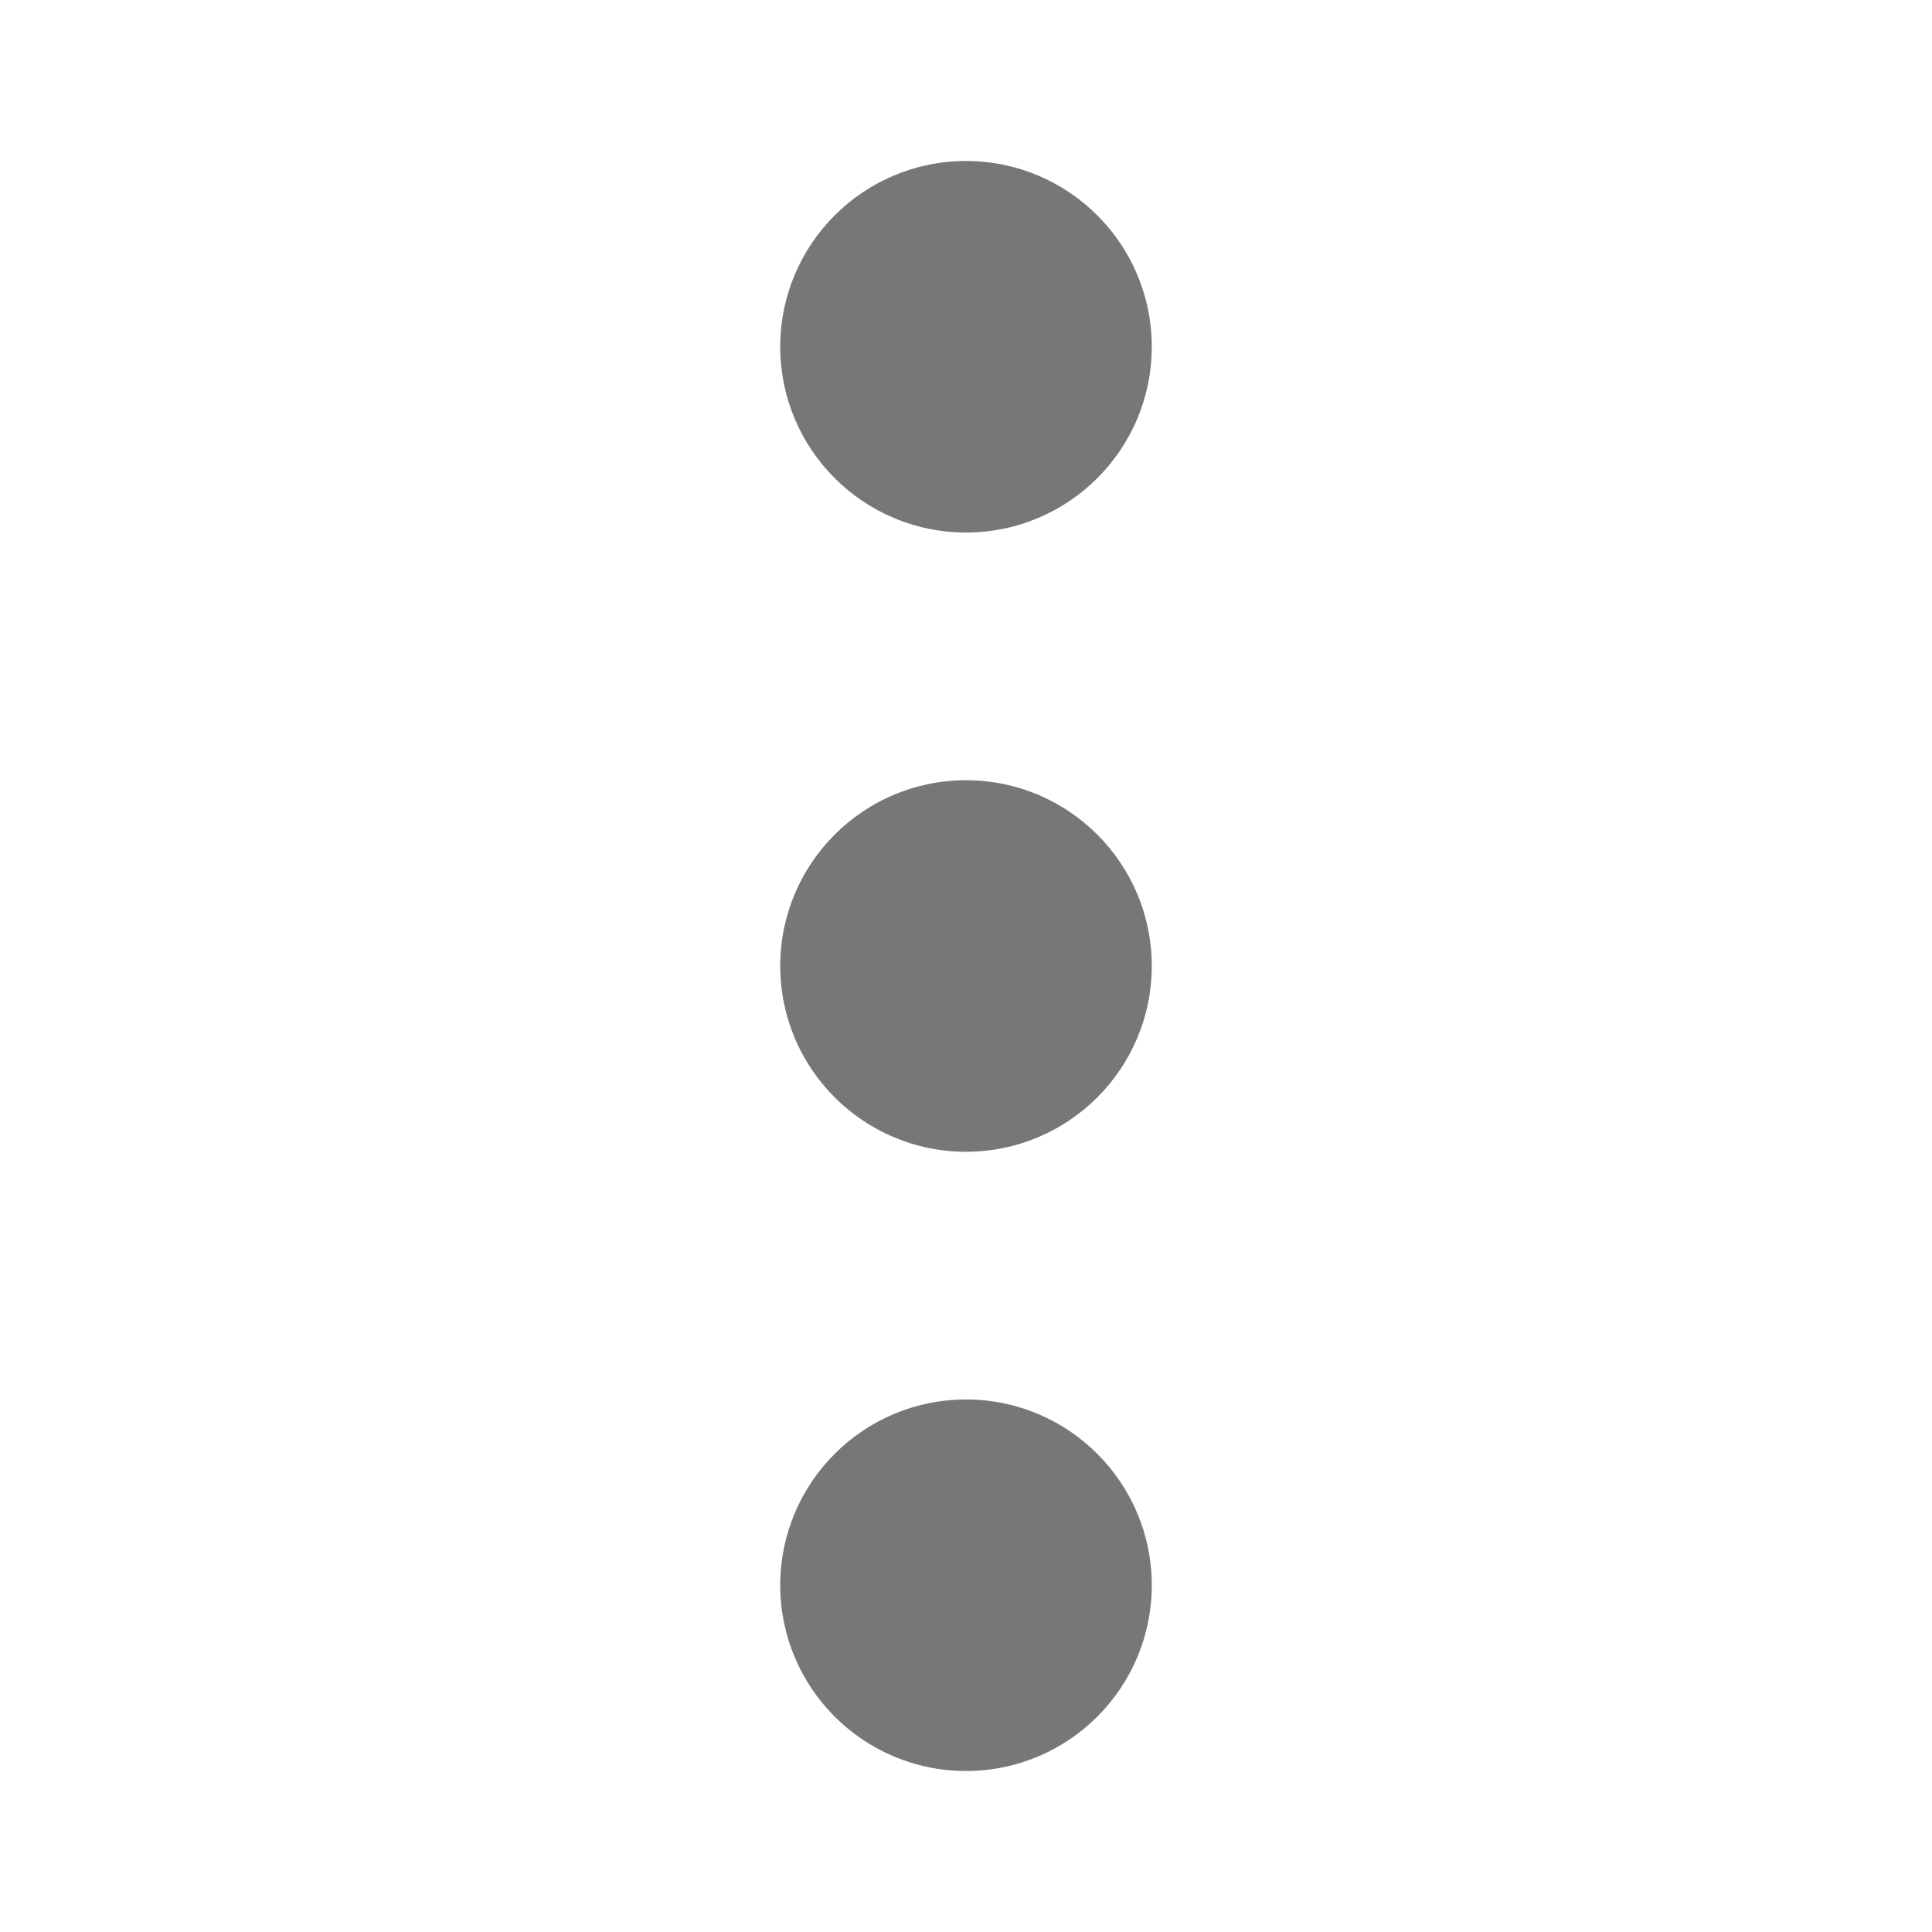
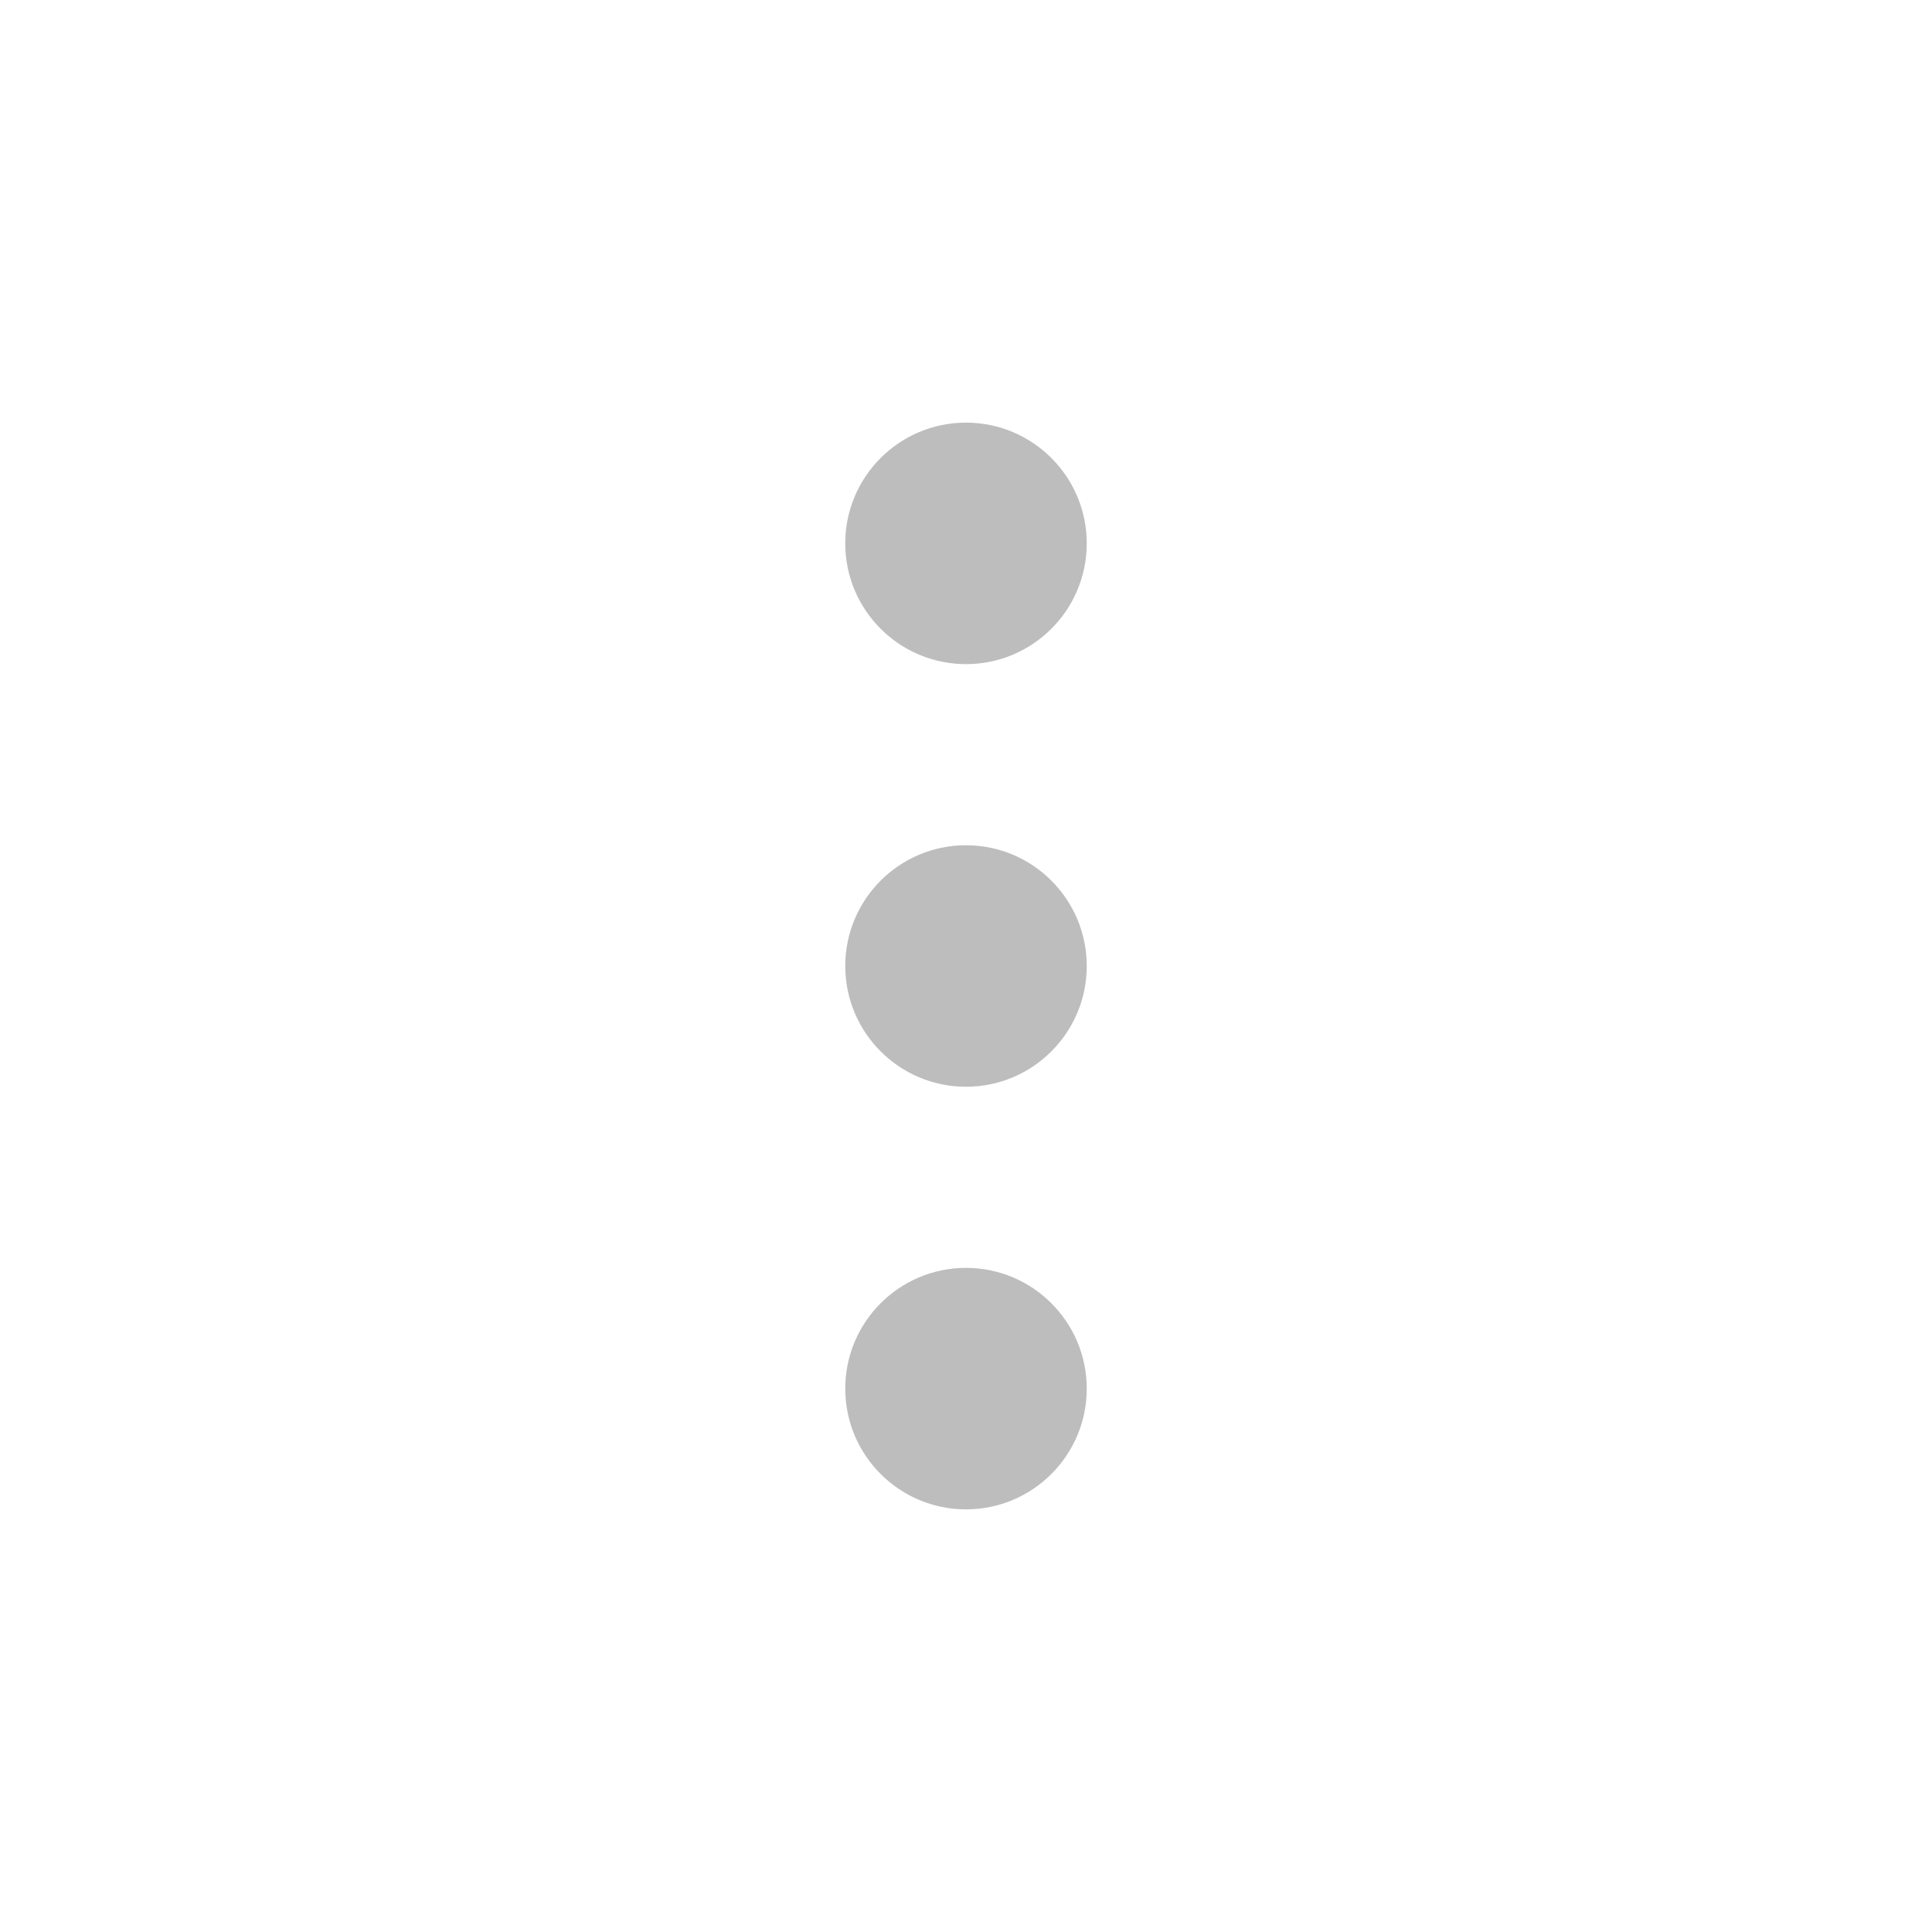
- <svg xmlns="http://www.w3.org/2000/svg" width="60" height="60" id="svg4682" version="1.1">
+ <svg xmlns="http://www.w3.org/2000/svg" width="16" height="16" id="svg4682" version="1.1">
  <defs id="defs4684" />
-   <g id="layer1" transform="translate(0,-992.3622)">
-     <path style="color:#000000;fill:#777777;fill-opacity:1;fill-rule:nonzero;stroke:none;stroke-width:0.1;marker:none;visibility:visible;display:inline;overflow:visible;enable-background:accumulate" d="m 30,997.362 c -3.186,0 -5.769,2.583 -5.769,5.769 0,3.186 2.583,5.769 5.769,5.769 3.186,0 5.769,-2.583 5.769,-5.769 0,-3.186 -2.583,-5.769 -5.769,-5.769 z m 0,19.231 c -3.186,0 -5.769,2.583 -5.769,5.769 0,3.186 2.583,5.769 5.769,5.769 3.186,0 5.769,-2.583 5.769,-5.769 0,-3.186 -2.583,-5.769 -5.769,-5.769 z m 0,19.231 c -3.186,0 -5.769,2.583 -5.769,5.769 0,3.186 2.583,5.769 5.769,5.769 3.186,0 5.769,-2.583 5.769,-5.769 0,-3.186 -2.583,-5.769 -5.769,-5.769 z" id="path6070" />
+   <g id="layer1" transform="translate(0,-1036.362)">
+     <path style="color:#000000;fill:#bdbdbd;fill-opacity:1;fill-rule:nonzero;stroke:none;stroke-width:1;marker:none;visibility:visible;display:inline;overflow:visible;enable-background:accumulate" d="M 8 3.5 C 7.448 3.5 7 3.948 7 4.5 C 7 5.052 7.448 5.5 8 5.5 C 8.552 5.5 9 5.052 9 4.5 C 9 3.948 8.552 3.5 8 3.5 z M 8 7 C 7.448 7 7 7.448 7 8 C 7 8.552 7.448 9 8 9 C 8.552 9 9 8.552 9 8 C 9 7.448 8.552 7 8 7 z M 8 10.5 C 7.448 10.5 7 10.948 7 11.5 C 7 12.052 7.448 12.5 8 12.5 C 8.552 12.5 9 12.052 9 11.5 C 9 10.948 8.552 10.5 8 10.5 z " transform="translate(0,1036.362)" id="path5963" />
  </g>
</svg>
